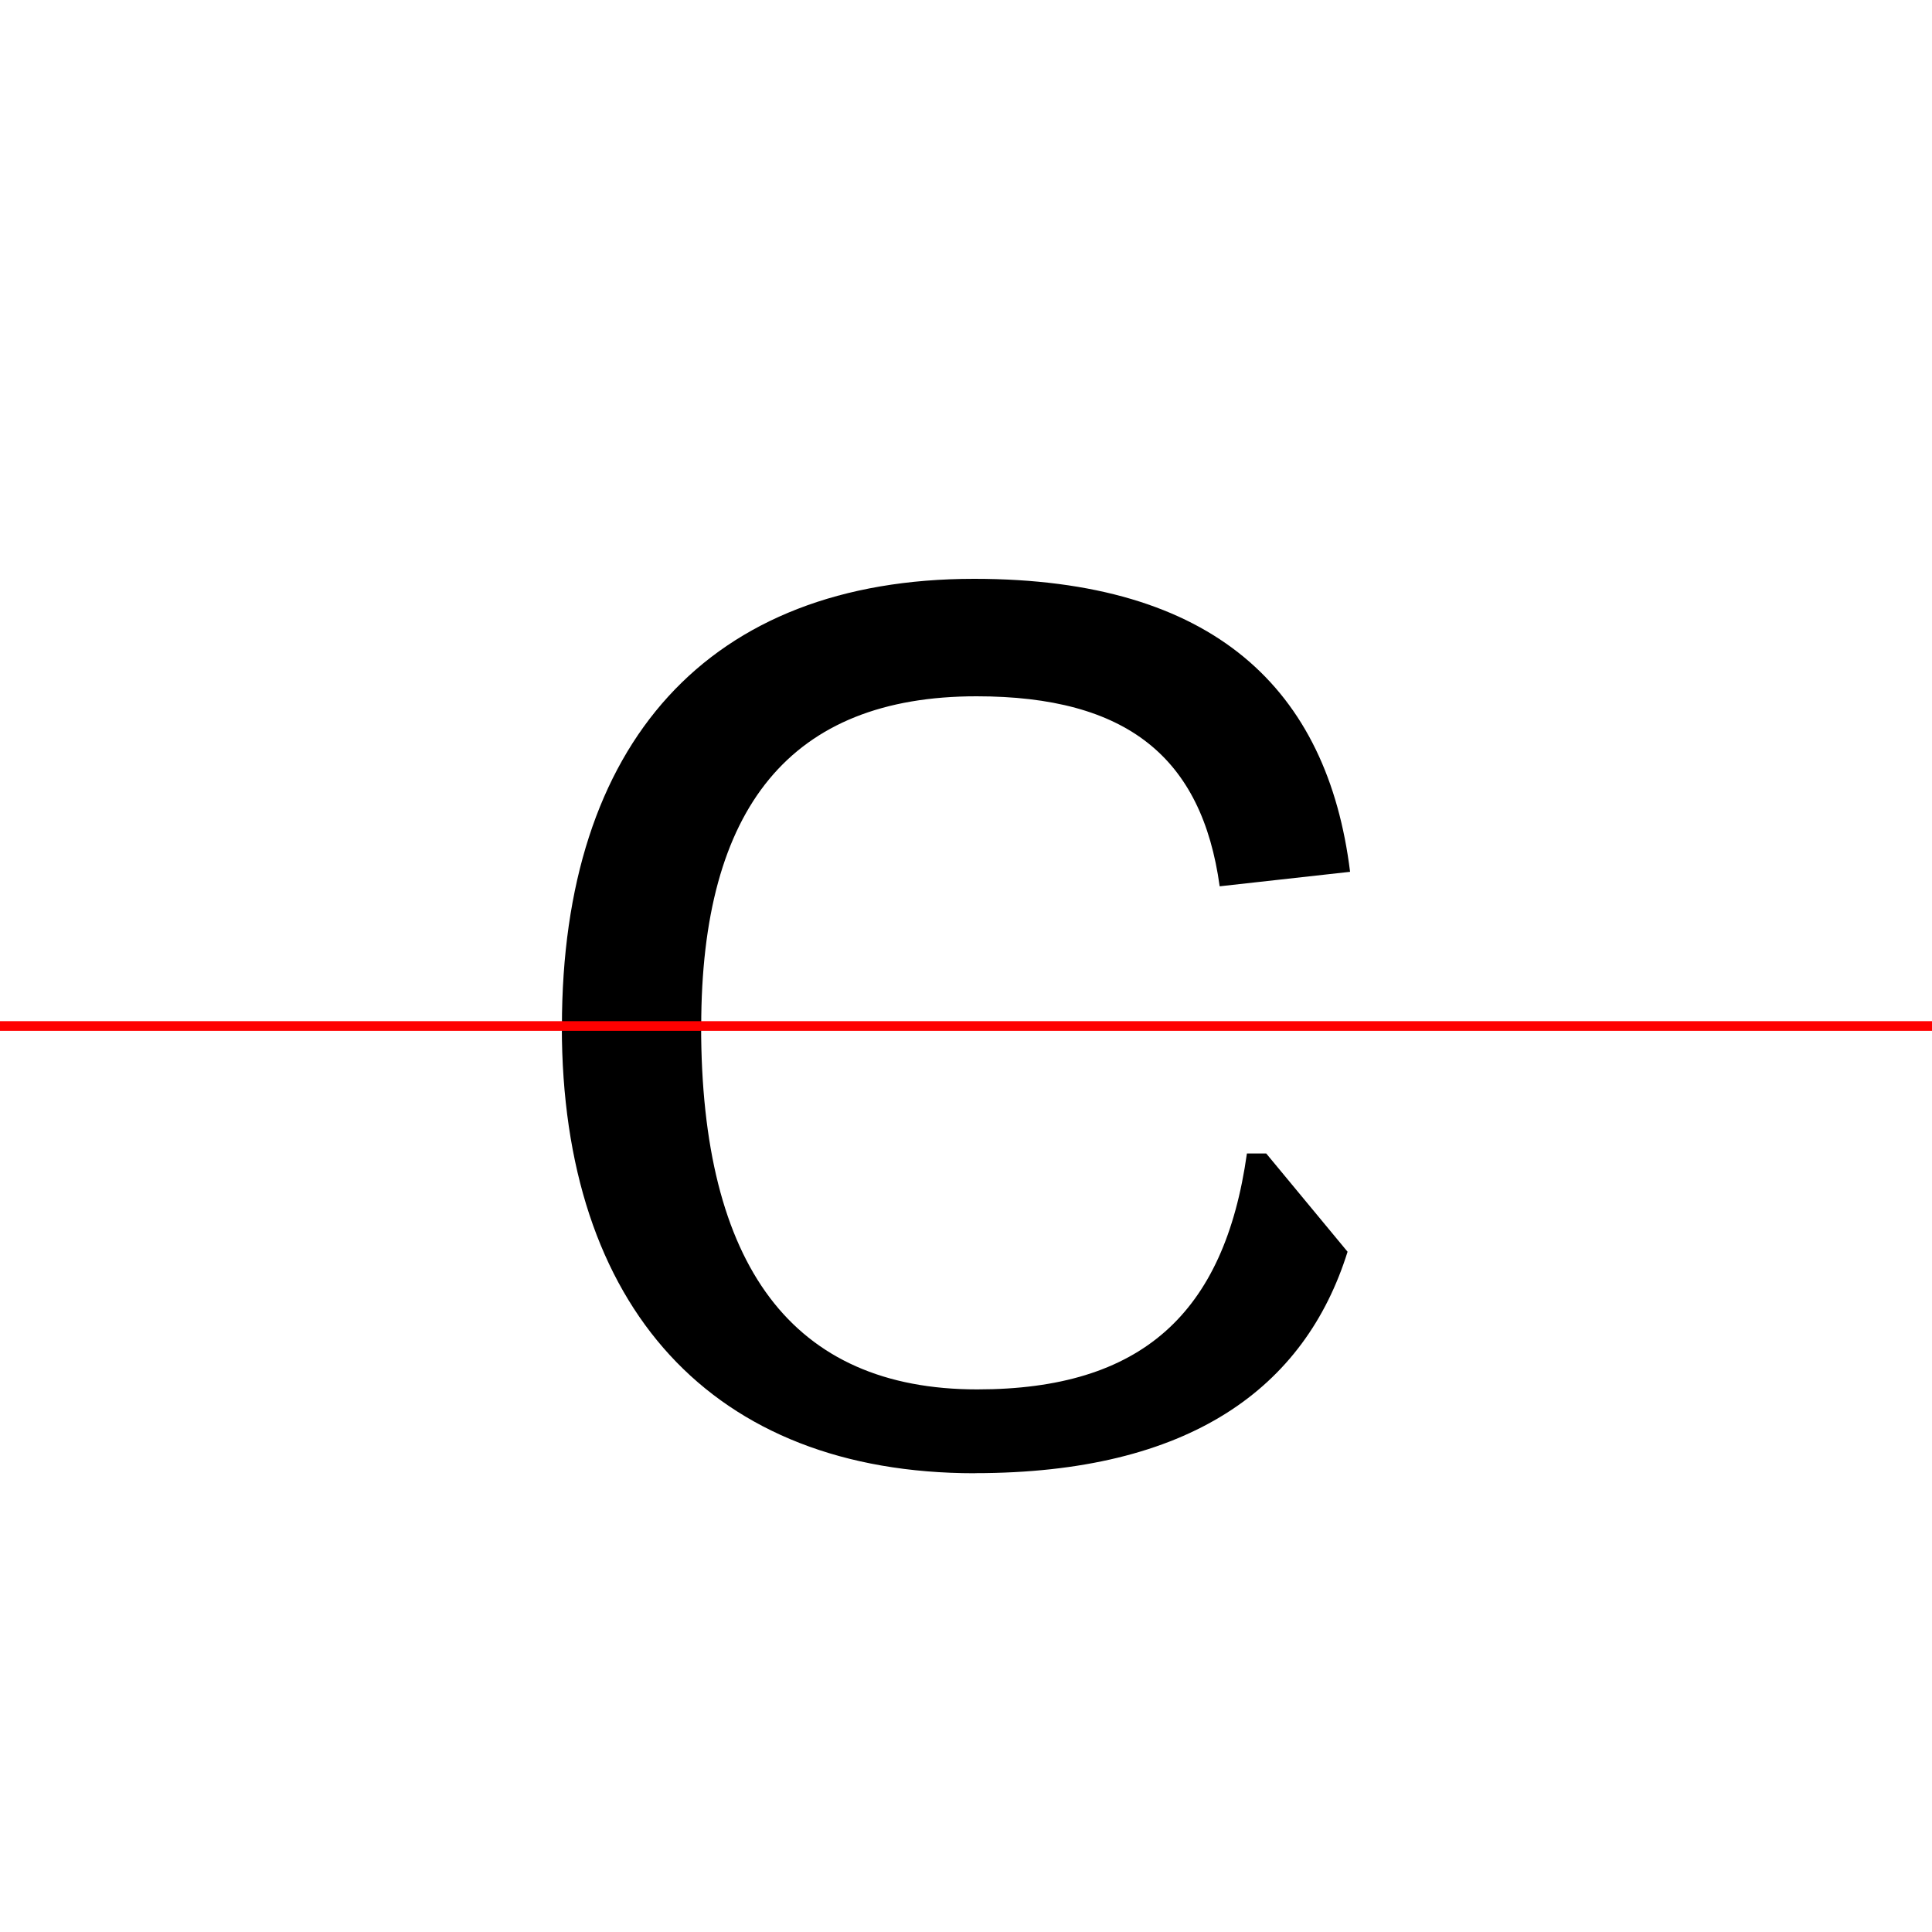
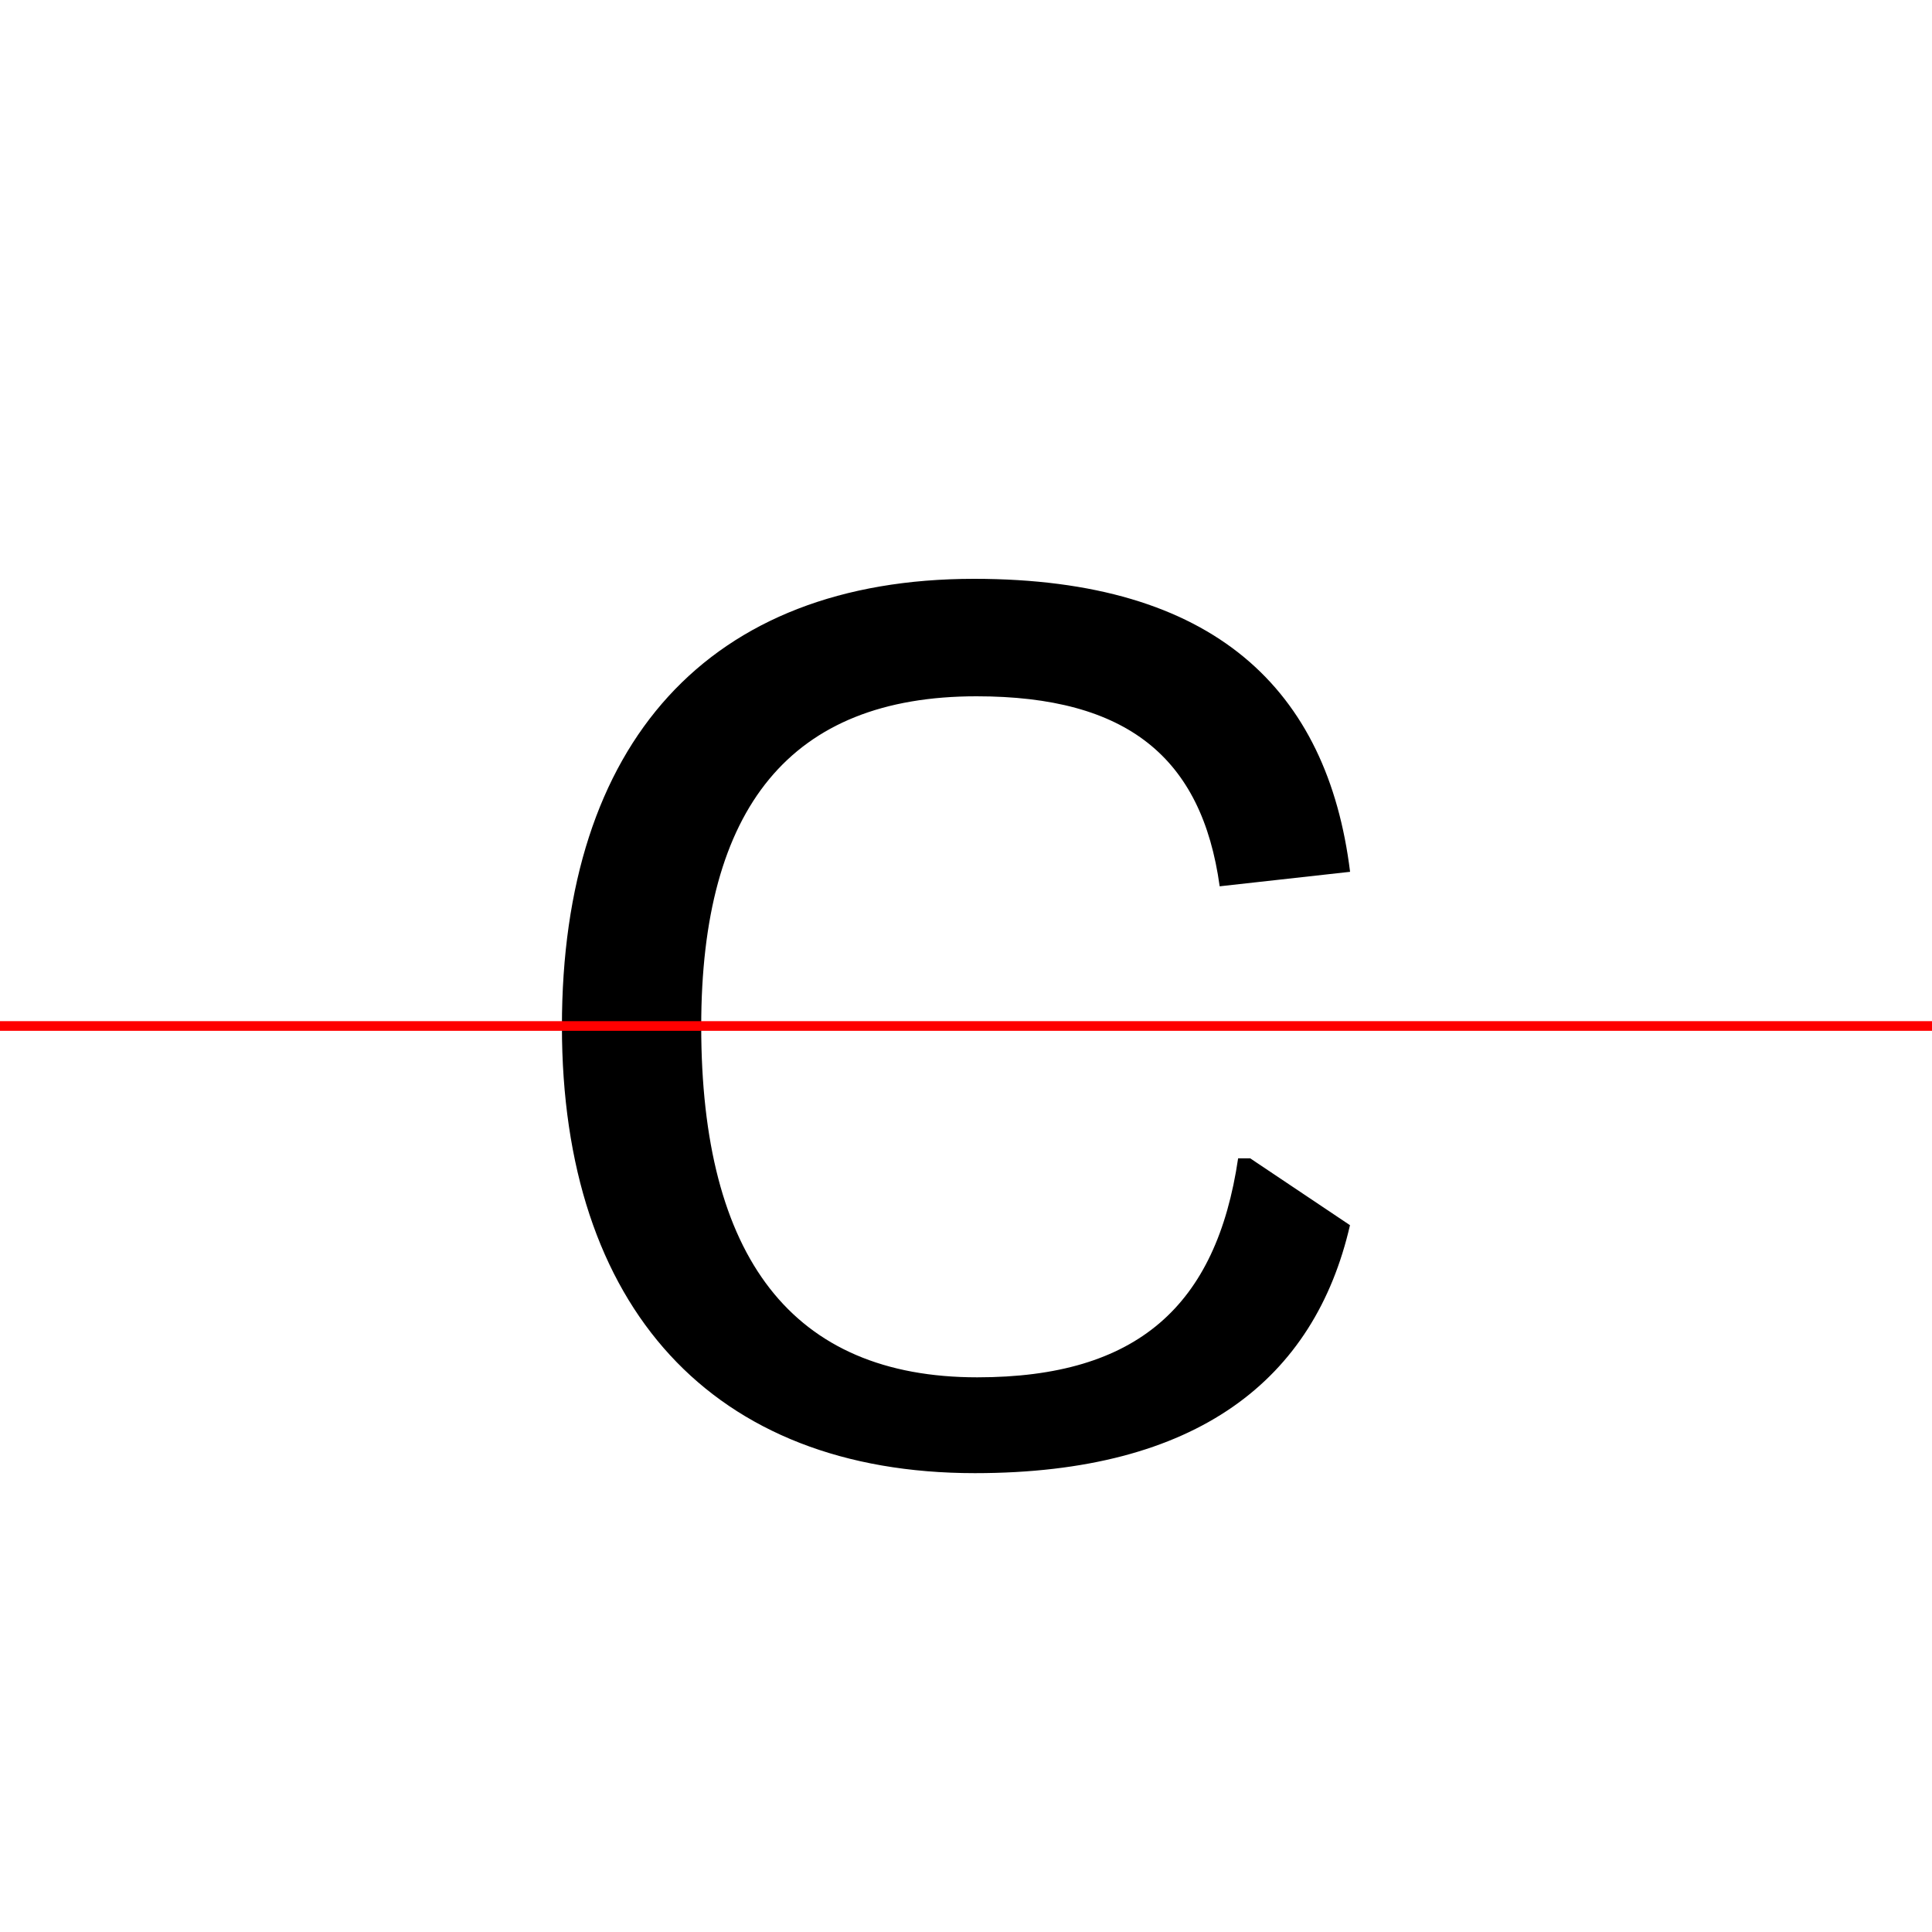
<svg xmlns="http://www.w3.org/2000/svg" width="200" height="200" viewBox="0 0 200 200" version="1.1">
  <path d="M0,0 l200,0 l0,200 l-200,0 Z M0,0" fill="rgb(255,255,255)" transform="matrix(1,0,0,-1,0,200)" />
  <clipPath id="clip67">
    <path clip-rule="evenodd" d="M0,43.79 l200,0 l0,200 l-200,0 Z M0,43.79" transform="matrix(1,0,0,-1,0,150)" />
  </clipPath>
  <g clip-path="url(#clip67)">
    <path d="M100.92,-2.5 c24.33,0,36.92,11.33,39.08,30.25 l-13.5,1.5 c-2.0,-13.0,-9.5,-19.67,-25.33,-19.67 c-19.17,0,-28.58,11.67,-28.58,34.17 c0,22.67,9.25,34.17,28.5,34.17 c15.58,0,23.33,-6.33,25.17,-19.67 l13.5,1.5 c-2.33,18.83,-14.0,30.33,-38.92,30.33 c-27.5,0,-42.67,-17.0,-42.67,-46.33 c0,-29.08,15.58,-46.25,42.75,-46.25 Z M100.92,-2.5" fill="rgb(0,0,0)" transform="matrix(1,0,0,-1,0,150)" />
  </g>
  <clipPath id="clip68">
    <path clip-rule="evenodd" d="M0,-50 l200,0 l0,93.79 l-200,0 Z M0,-50" transform="matrix(1,0,0,-1,0,150)" />
  </clipPath>
  <g clip-path="url(#clip68)">
-     <path d="M100.92,-2.5 c22.25,0,34.17,8.83,38.58,22.92 l-8.42,10.17 l-2.0,0 c-2.33,-16.58,-10.92,-24.42,-27.92,-24.42 c-19.17,0,-28.58,12.83,-28.58,37.58 c0,24.92,9.25,37.58,28.5,37.58 c16.58,0,25.25,-7.42,27.5,-23.67 l2.0,0 l8.42,9.08 c-4.5,14.25,-15.75,23.33,-38.17,23.33 c-27.5,0,-42.67,-17.0,-42.67,-46.33 c0,-29.08,15.58,-46.25,42.75,-46.25 Z M100.92,-2.5" fill="rgb(0,0,0)" transform="matrix(1,0,0,-1,0,150)" />
+     <path d="M100.92,-2.5 c23.08,0,35.17,9.75,38.83,25.67 l-10.33,6.92 l-1.25,0 c-2.25,-15.25,-10.42,-22.67,-27.0,-22.67 c-19.17,0,-28.58,12.42,-28.58,36.33 c0,24.08,9.25,36.33,28.5,36.33 c16.25,0,24.58,-7.0,26.67,-22.17 l1.25,0 l10.33,6.25 c-3.75,15.92,-15.08,25.92,-38.5,25.92 c-27.5,0,-42.67,-17.0,-42.67,-46.33 c0,-29.08,15.58,-46.25,42.75,-46.25 Z M100.92,-2.5" fill="rgb(0,0,0)" transform="matrix(1,0,0,-1,0,150)" />
  </g>
  <path d="M0,43.79 l200,0" fill="none" stroke="rgb(255,0,0)" stroke-width="1" transform="matrix(1,0,0,-1,0,150)" />
</svg>
